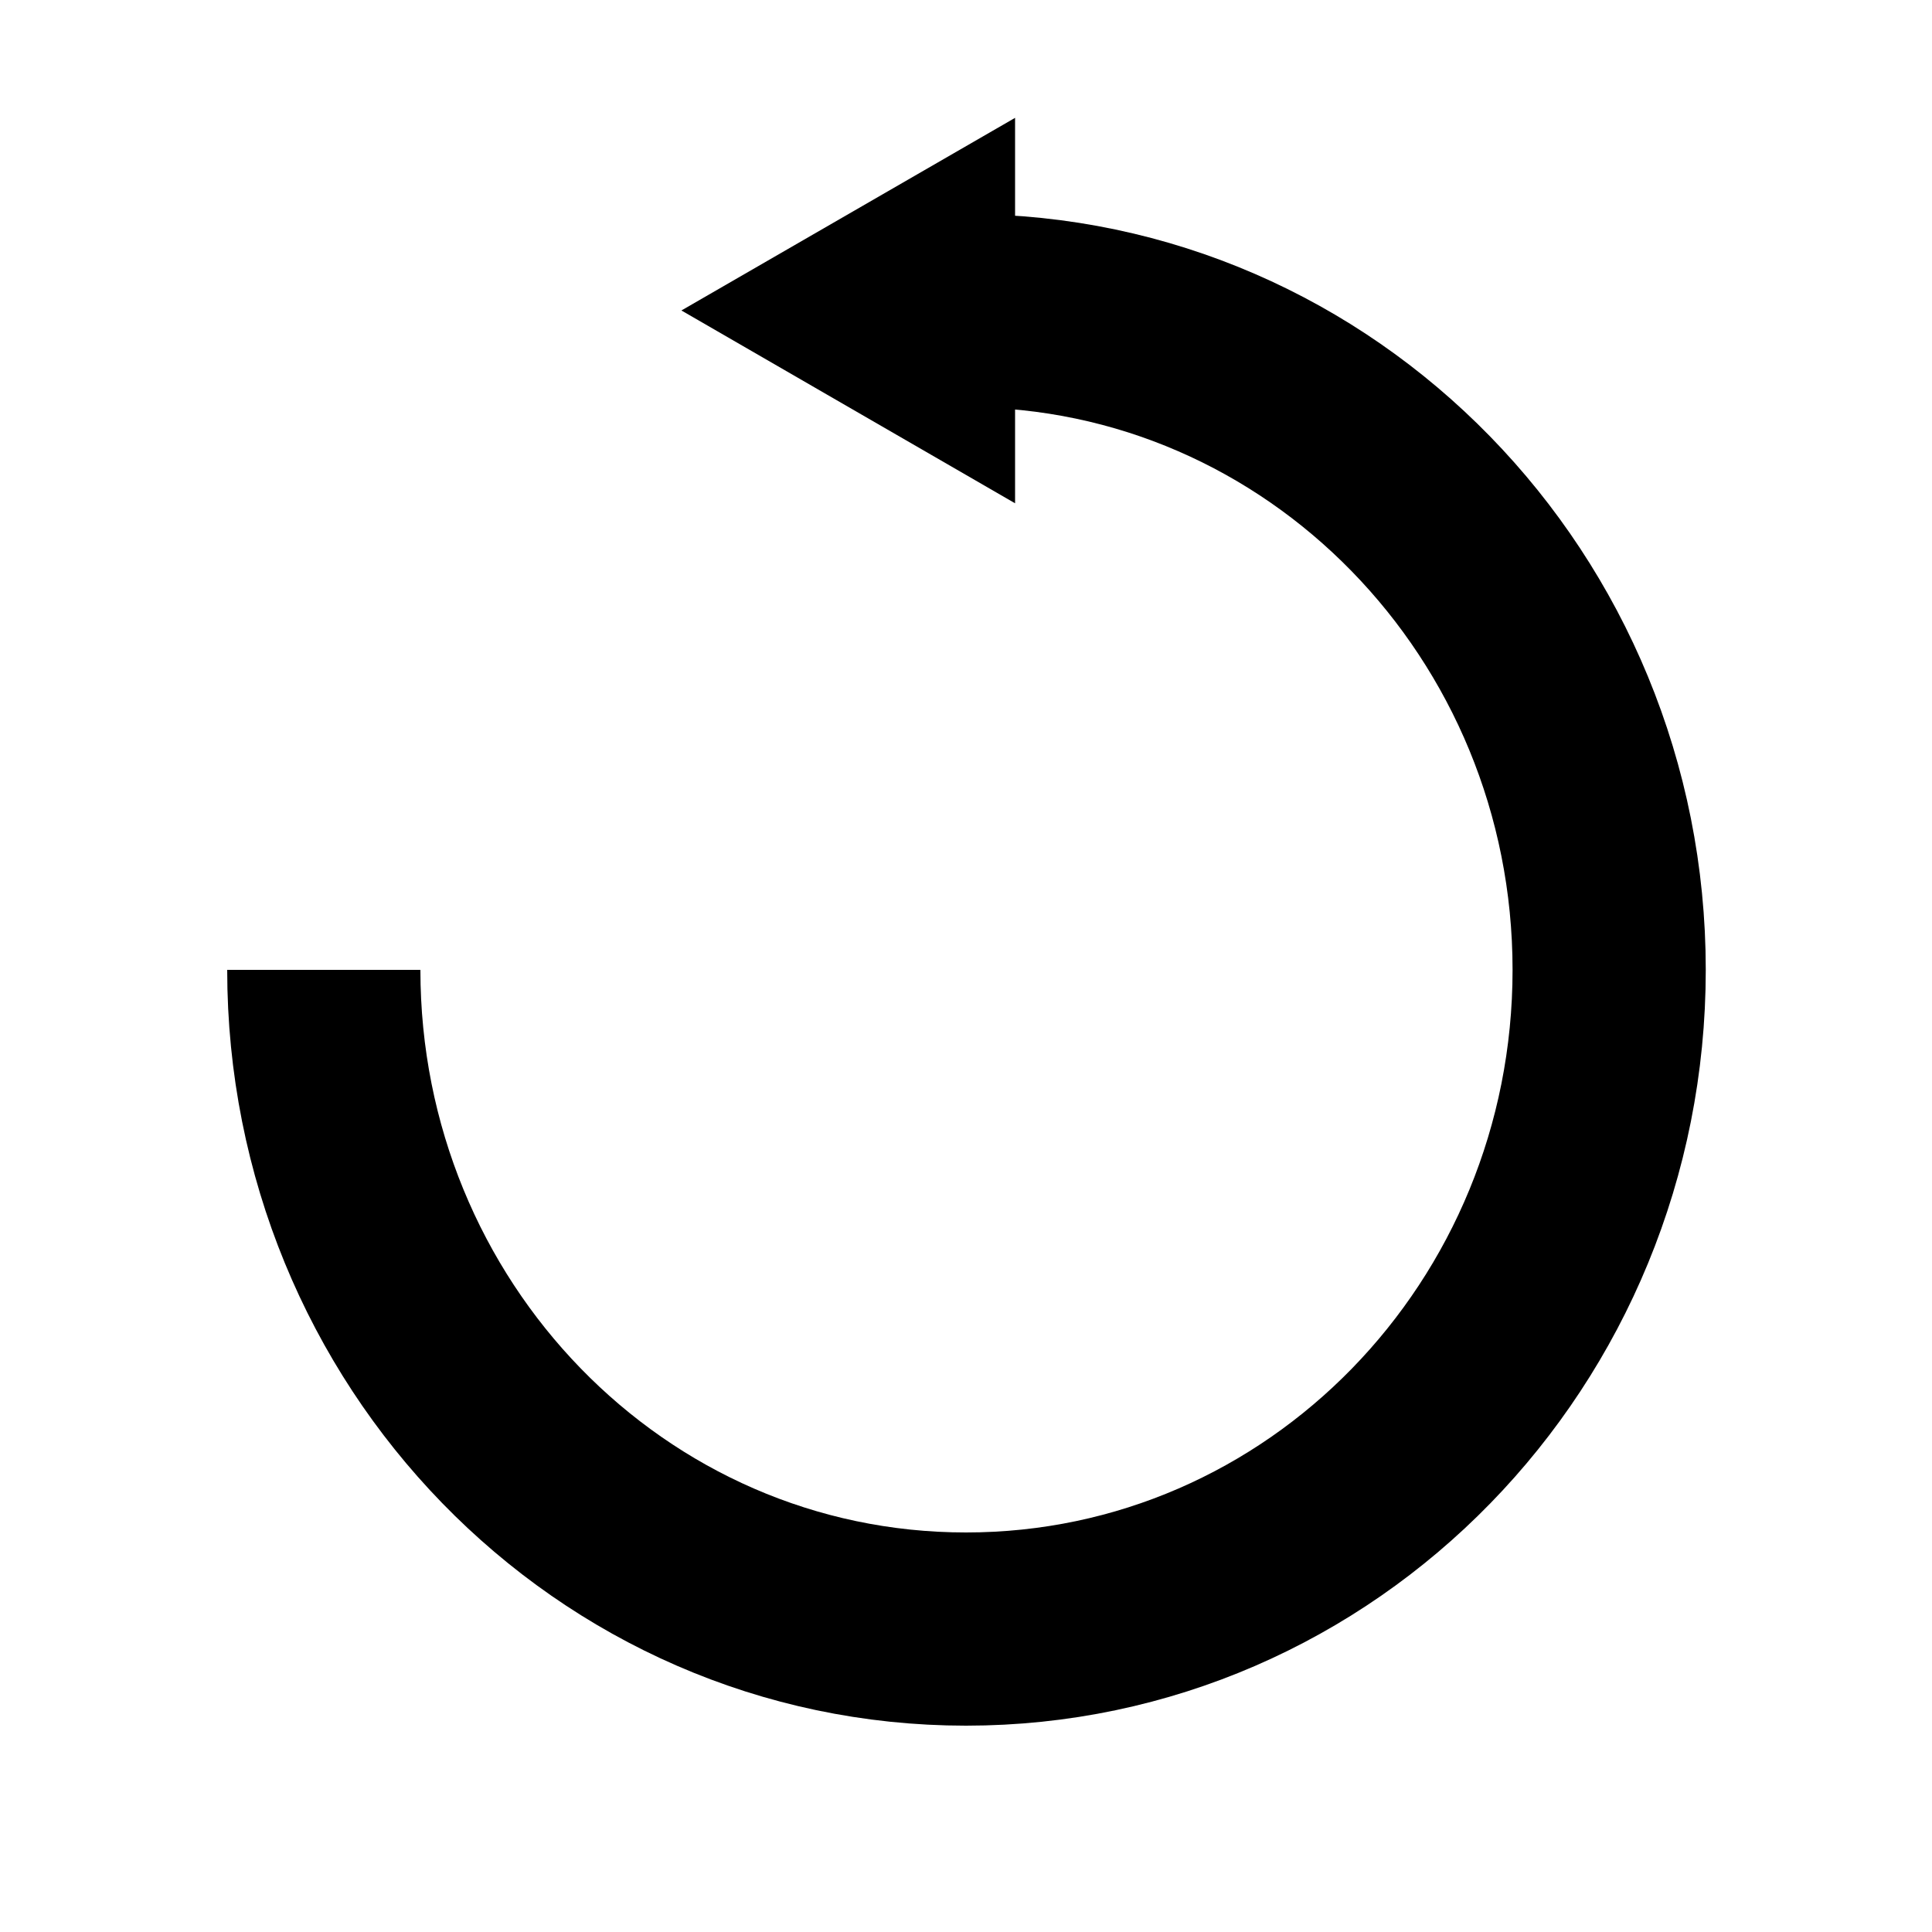
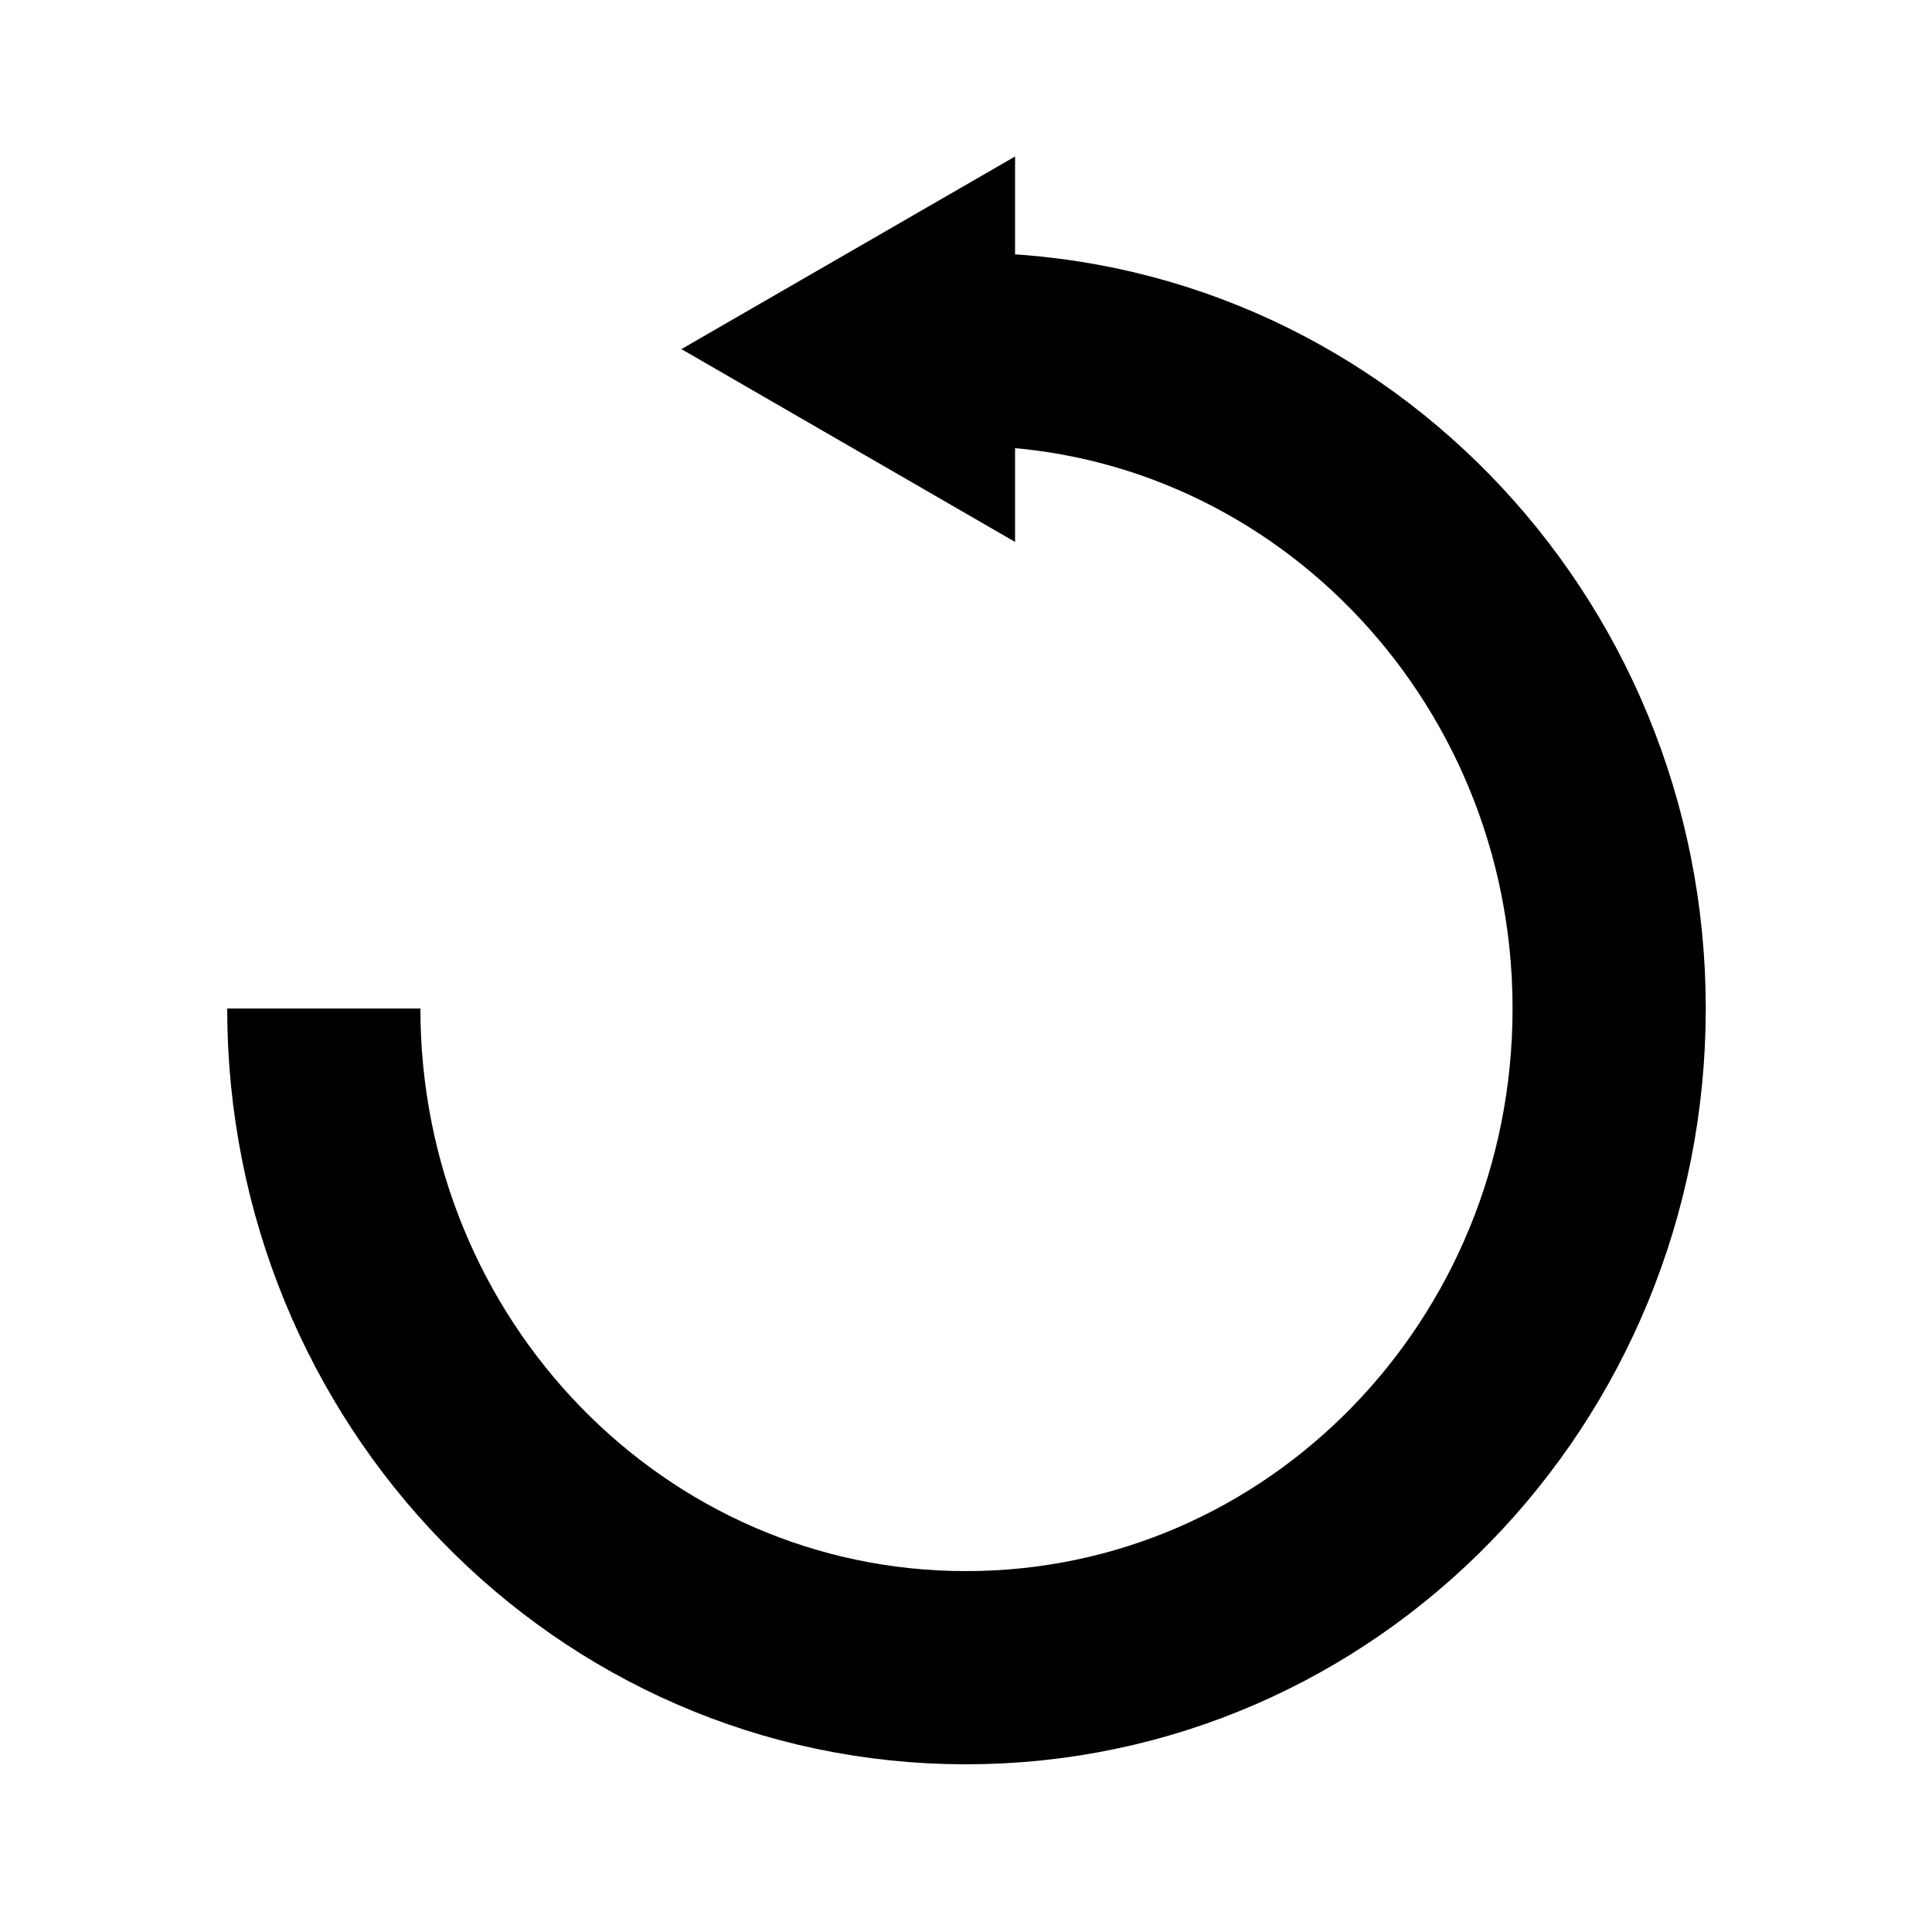
<svg xmlns="http://www.w3.org/2000/svg" id="Base" viewBox="0 0 100 100">
  <defs>
    <style>
      .cls-1, .cls-2 {
        fill: none;
      }

      .cls-2 {
        stroke: #000;
        stroke-miterlimit: 10;
        stroke-width: 10px;
      }
    </style>
  </defs>
  <g>
    <rect class="cls-1" x="-0.17" y="0.03" width="100" height="100" />
    <g id="_Group_" data-name="&lt;Group&gt;">
      <g>
-         <path class="cls-2" d="M50,16.08c18.39,0,33.29,15.28,33.29,34.12S68.43,84.32,50,84.32,16.76,69,16.76,50.2" />
-         <polygon points="52.54 26.05 35.27 16.07 52.54 6.1 52.54 26.05" />
+         <path class="cls-2" d="M50,18.08c18.39,0,33.29,15.28,33.29,34.12S68.43,86.32,50,86.32,16.76,71,16.76,52.2" />
+         <polygon points="52.54 28.05 35.27 18.07 52.54 8.1 52.54 28.05" />
      </g>
    </g>
  </g>
</svg>
